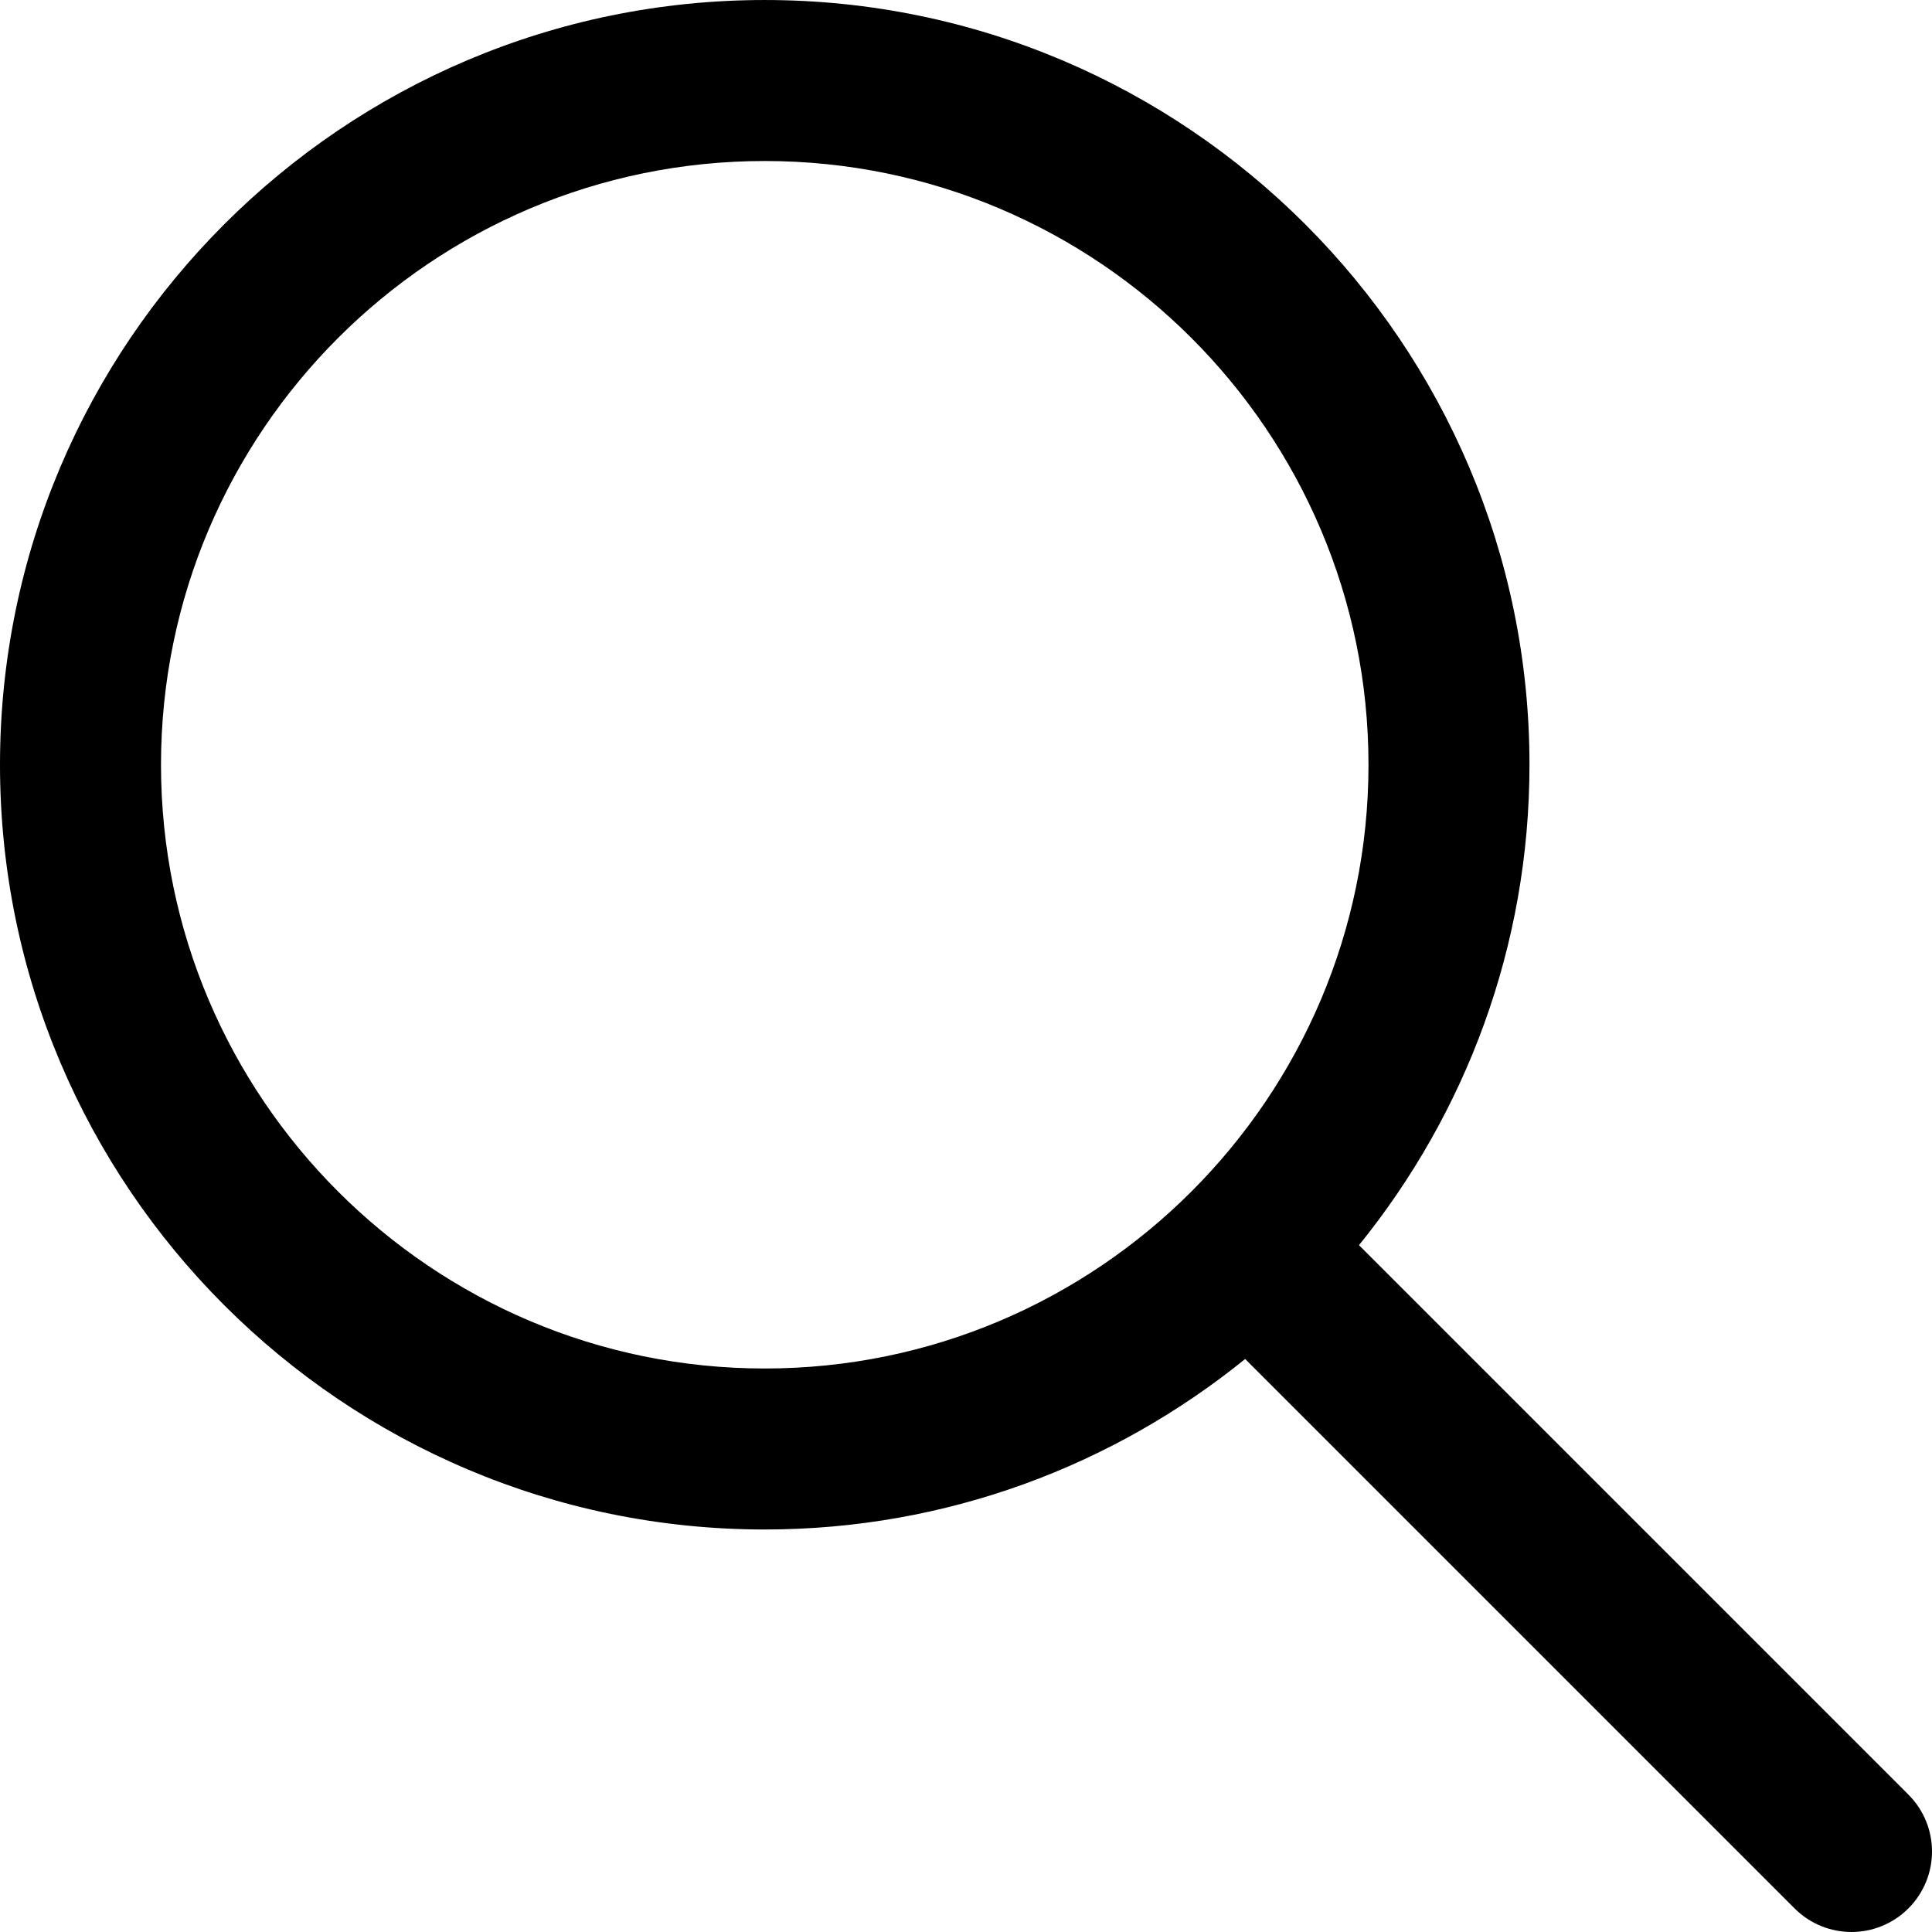
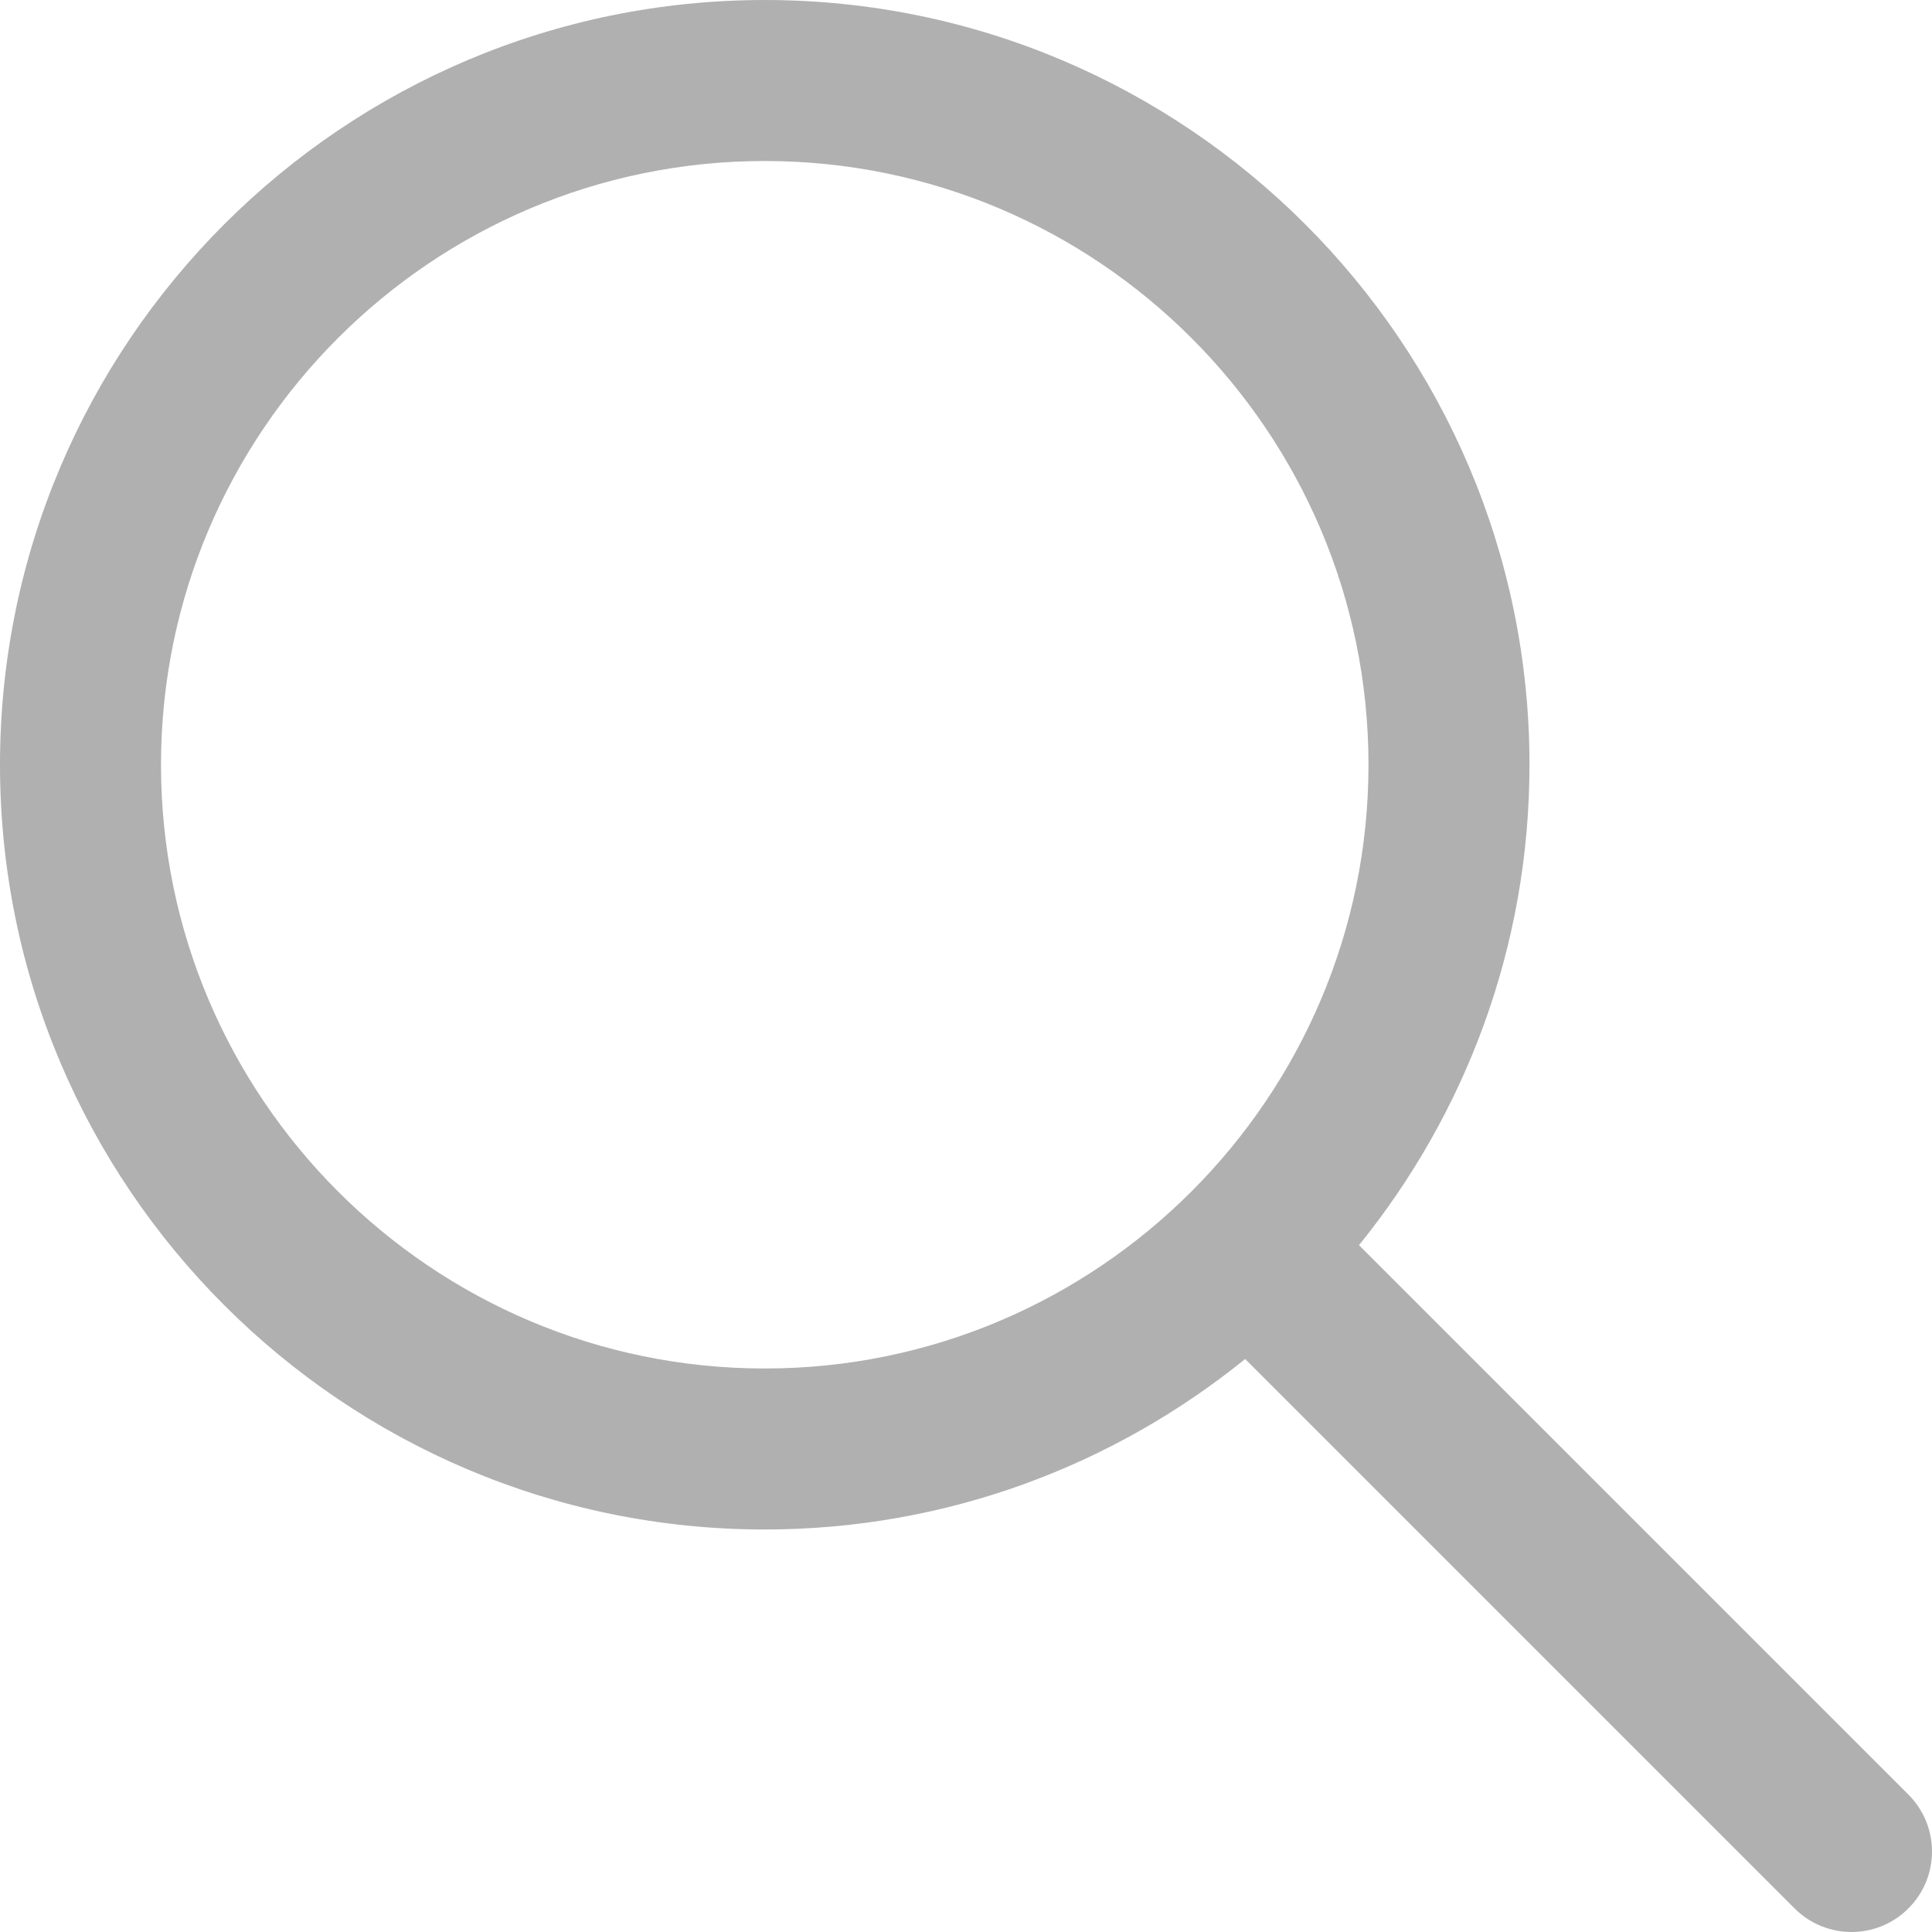
- <svg xmlns="http://www.w3.org/2000/svg" version="1.1" id="Capa_1" x="0px" y="0px" viewBox="0 0 512.005 512.005" style="enable-background:new 0 0 512.005 512.005;" xml:space="preserve">
+ <svg xmlns="http://www.w3.org/2000/svg" version="1.1" width="512" height="512" x="0" y="0" viewBox="0 0 512.005 512.005" style="enable-background:new 0 0 512 512" xml:space="preserve" class="">
  <g>
    <g>
-       <path d="M505.749,475.587l-145.6-145.6c28.203-34.837,45.184-79.104,45.184-127.317c0-111.744-90.923-202.667-202.667-202.667    S0,90.925,0,202.669s90.923,202.667,202.667,202.667c48.213,0,92.48-16.981,127.317-45.184l145.6,145.6    c4.16,4.16,9.621,6.251,15.083,6.251s10.923-2.091,15.083-6.251C514.091,497.411,514.091,483.928,505.749,475.587z     M202.667,362.669c-88.235,0-160-71.765-160-160s71.765-160,160-160s160,71.765,160,160S290.901,362.669,202.667,362.669z" />
+       <g>
+         <path d="M505.749,475.587l-145.6-145.6c28.203-34.837,45.184-79.104,45.184-127.317c0-111.744-90.923-202.667-202.667-202.667    S0,90.925,0,202.669s90.923,202.667,202.667,202.667c48.213,0,92.48-16.981,127.317-45.184l145.6,145.6    c4.16,4.16,9.621,6.251,15.083,6.251s10.923-2.091,15.083-6.251C514.091,497.411,514.091,483.928,505.749,475.587z     M202.667,362.669c-88.235,0-160-71.765-160-160s71.765-160,160-160s160,71.765,160,160S290.901,362.669,202.667,362.669z" fill="#b0b0b0" data-original="#000000" style="" />
+       </g>
    </g>
+     <g>
+ </g>
+     <g>
+ </g>
+     <g>
+ </g>
+     <g>
+ </g>
+     <g>
+ </g>
+     <g>
+ </g>
+     <g>
+ </g>
+     <g>
+ </g>
+     <g>
+ </g>
+     <g>
+ </g>
+     <g>
+ </g>
+     <g>
+ </g>
+     <g>
+ </g>
+     <g>
+ </g>
+     <g>
+ </g>
  </g>
-   <g>
- </g>
-   <g>
- </g>
-   <g>
- </g>
-   <g>
- </g>
-   <g>
- </g>
-   <g>
- </g>
-   <g>
- </g>
-   <g>
- </g>
-   <g>
- </g>
-   <g>
- </g>
-   <g>
- </g>
-   <g>
- </g>
-   <g>
- </g>
-   <g>
- </g>
-   <g>
- </g>
</svg>
